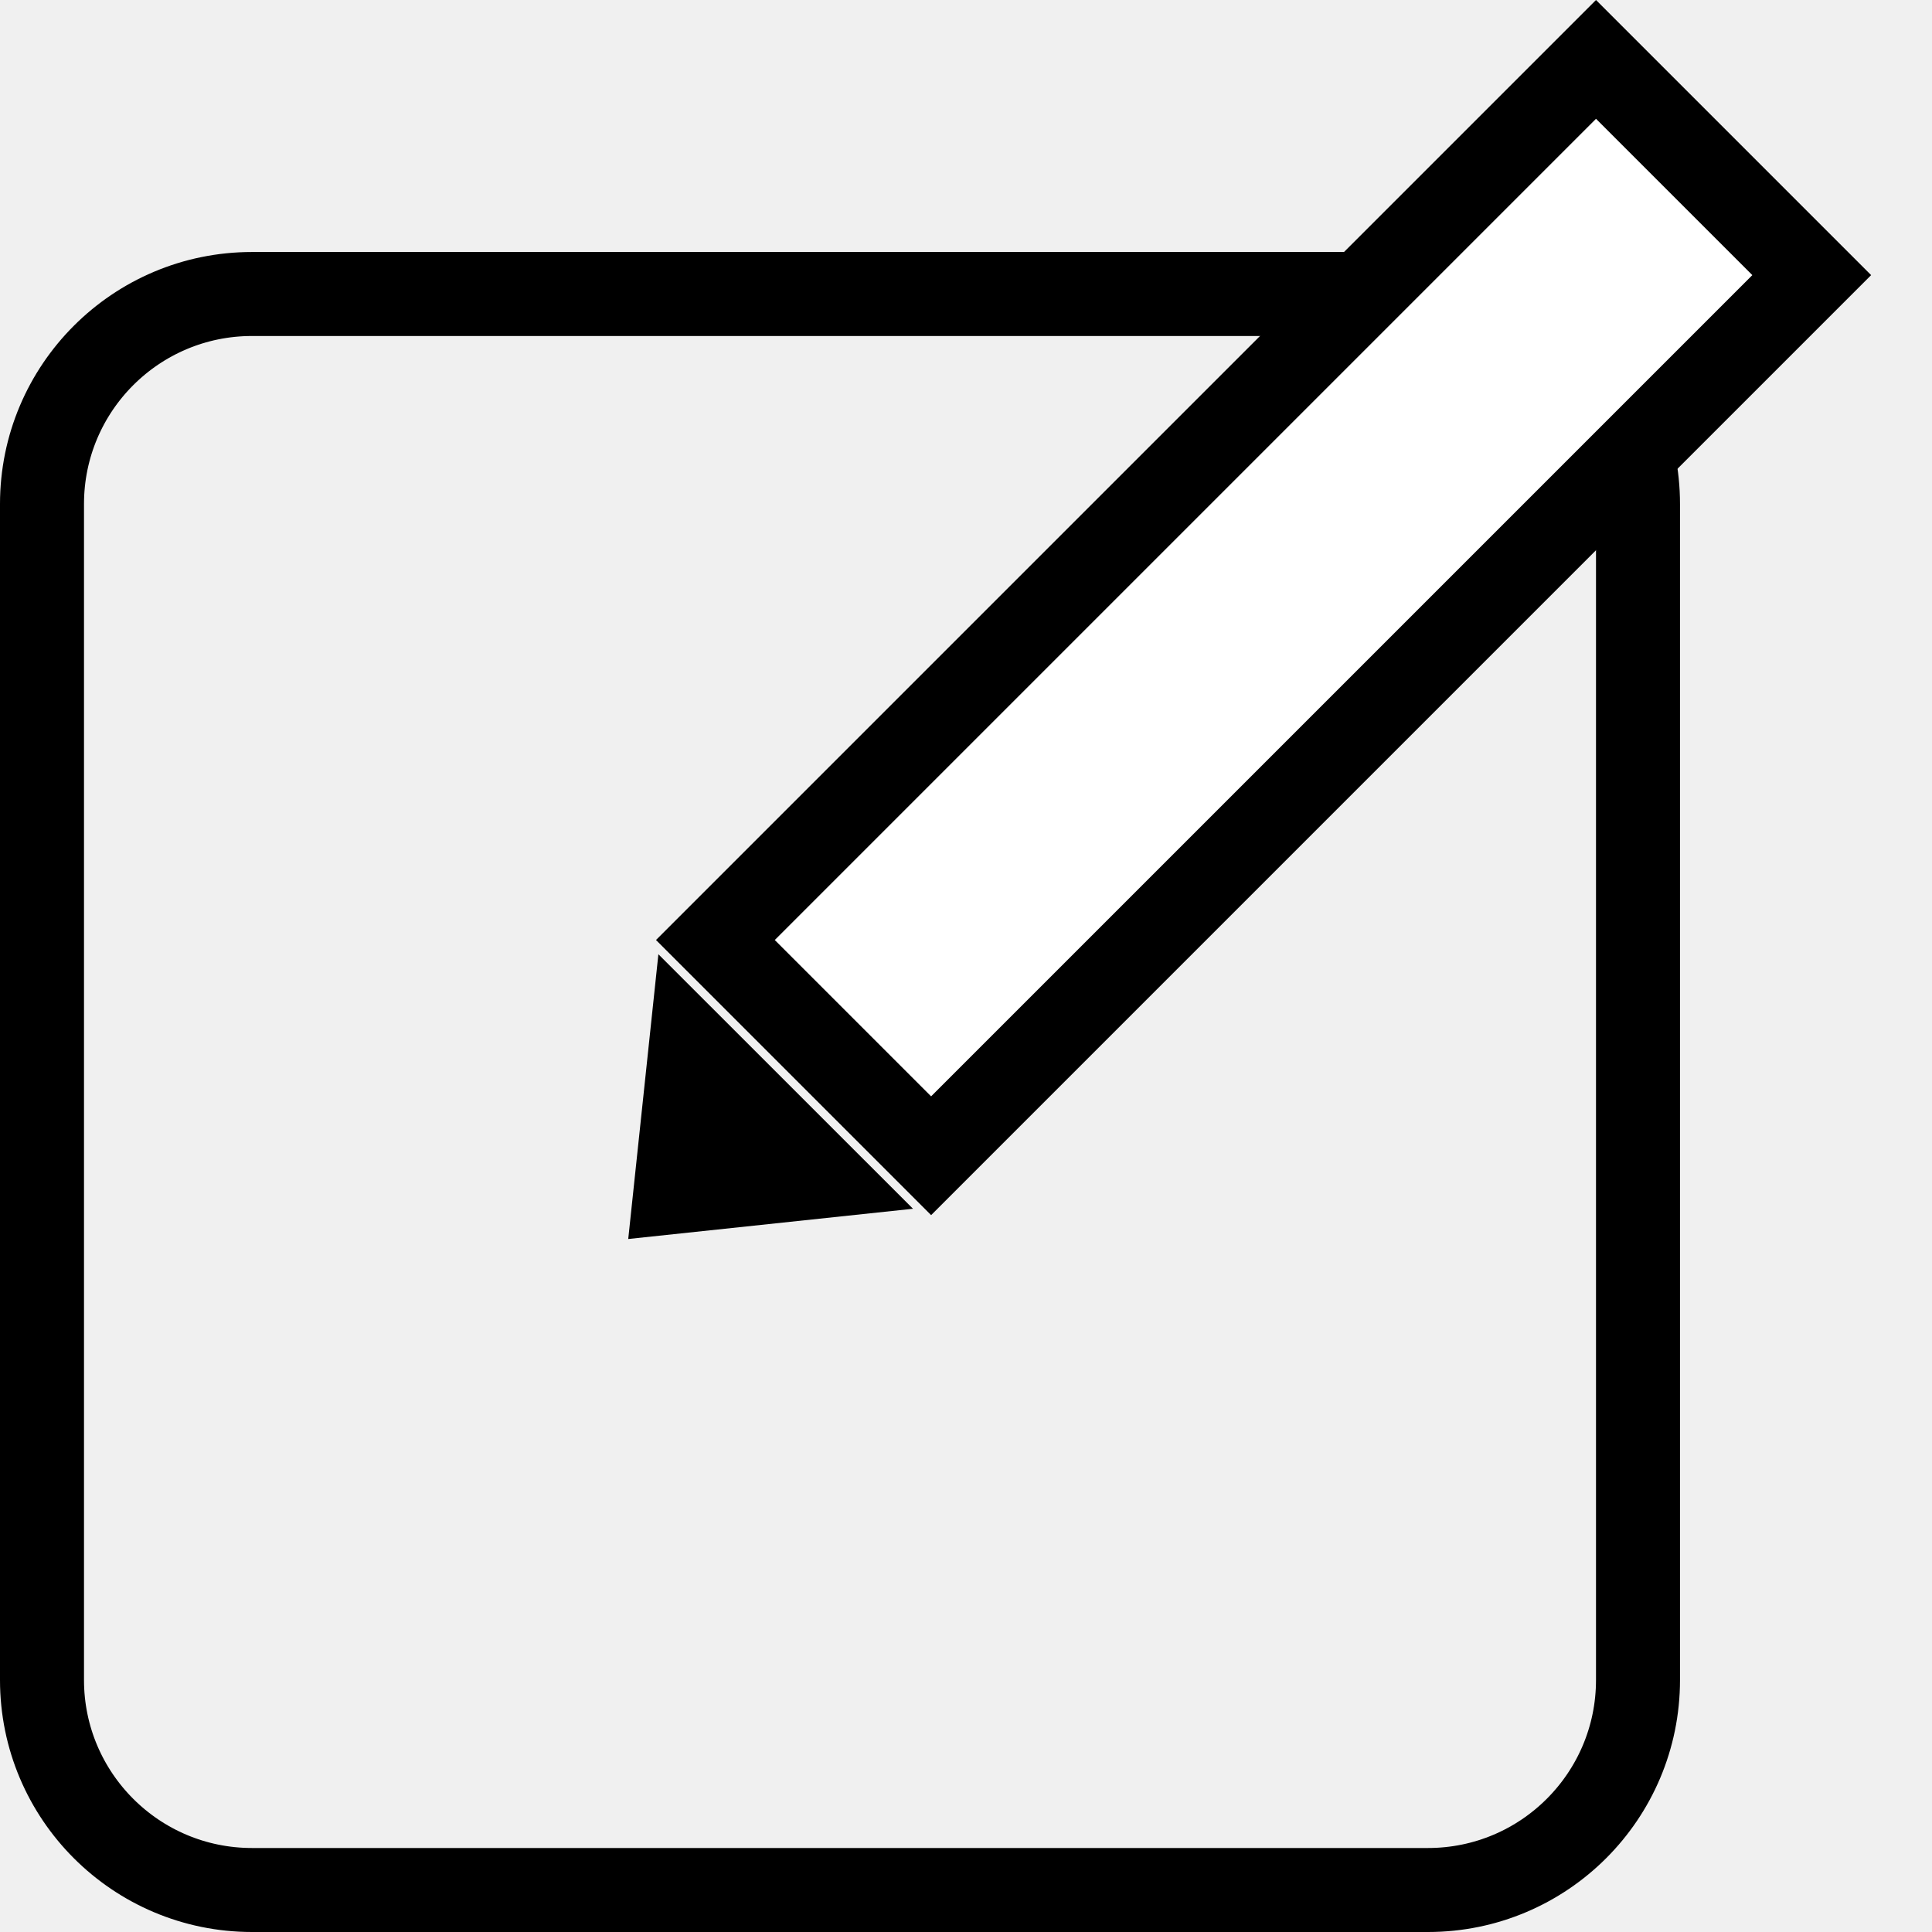
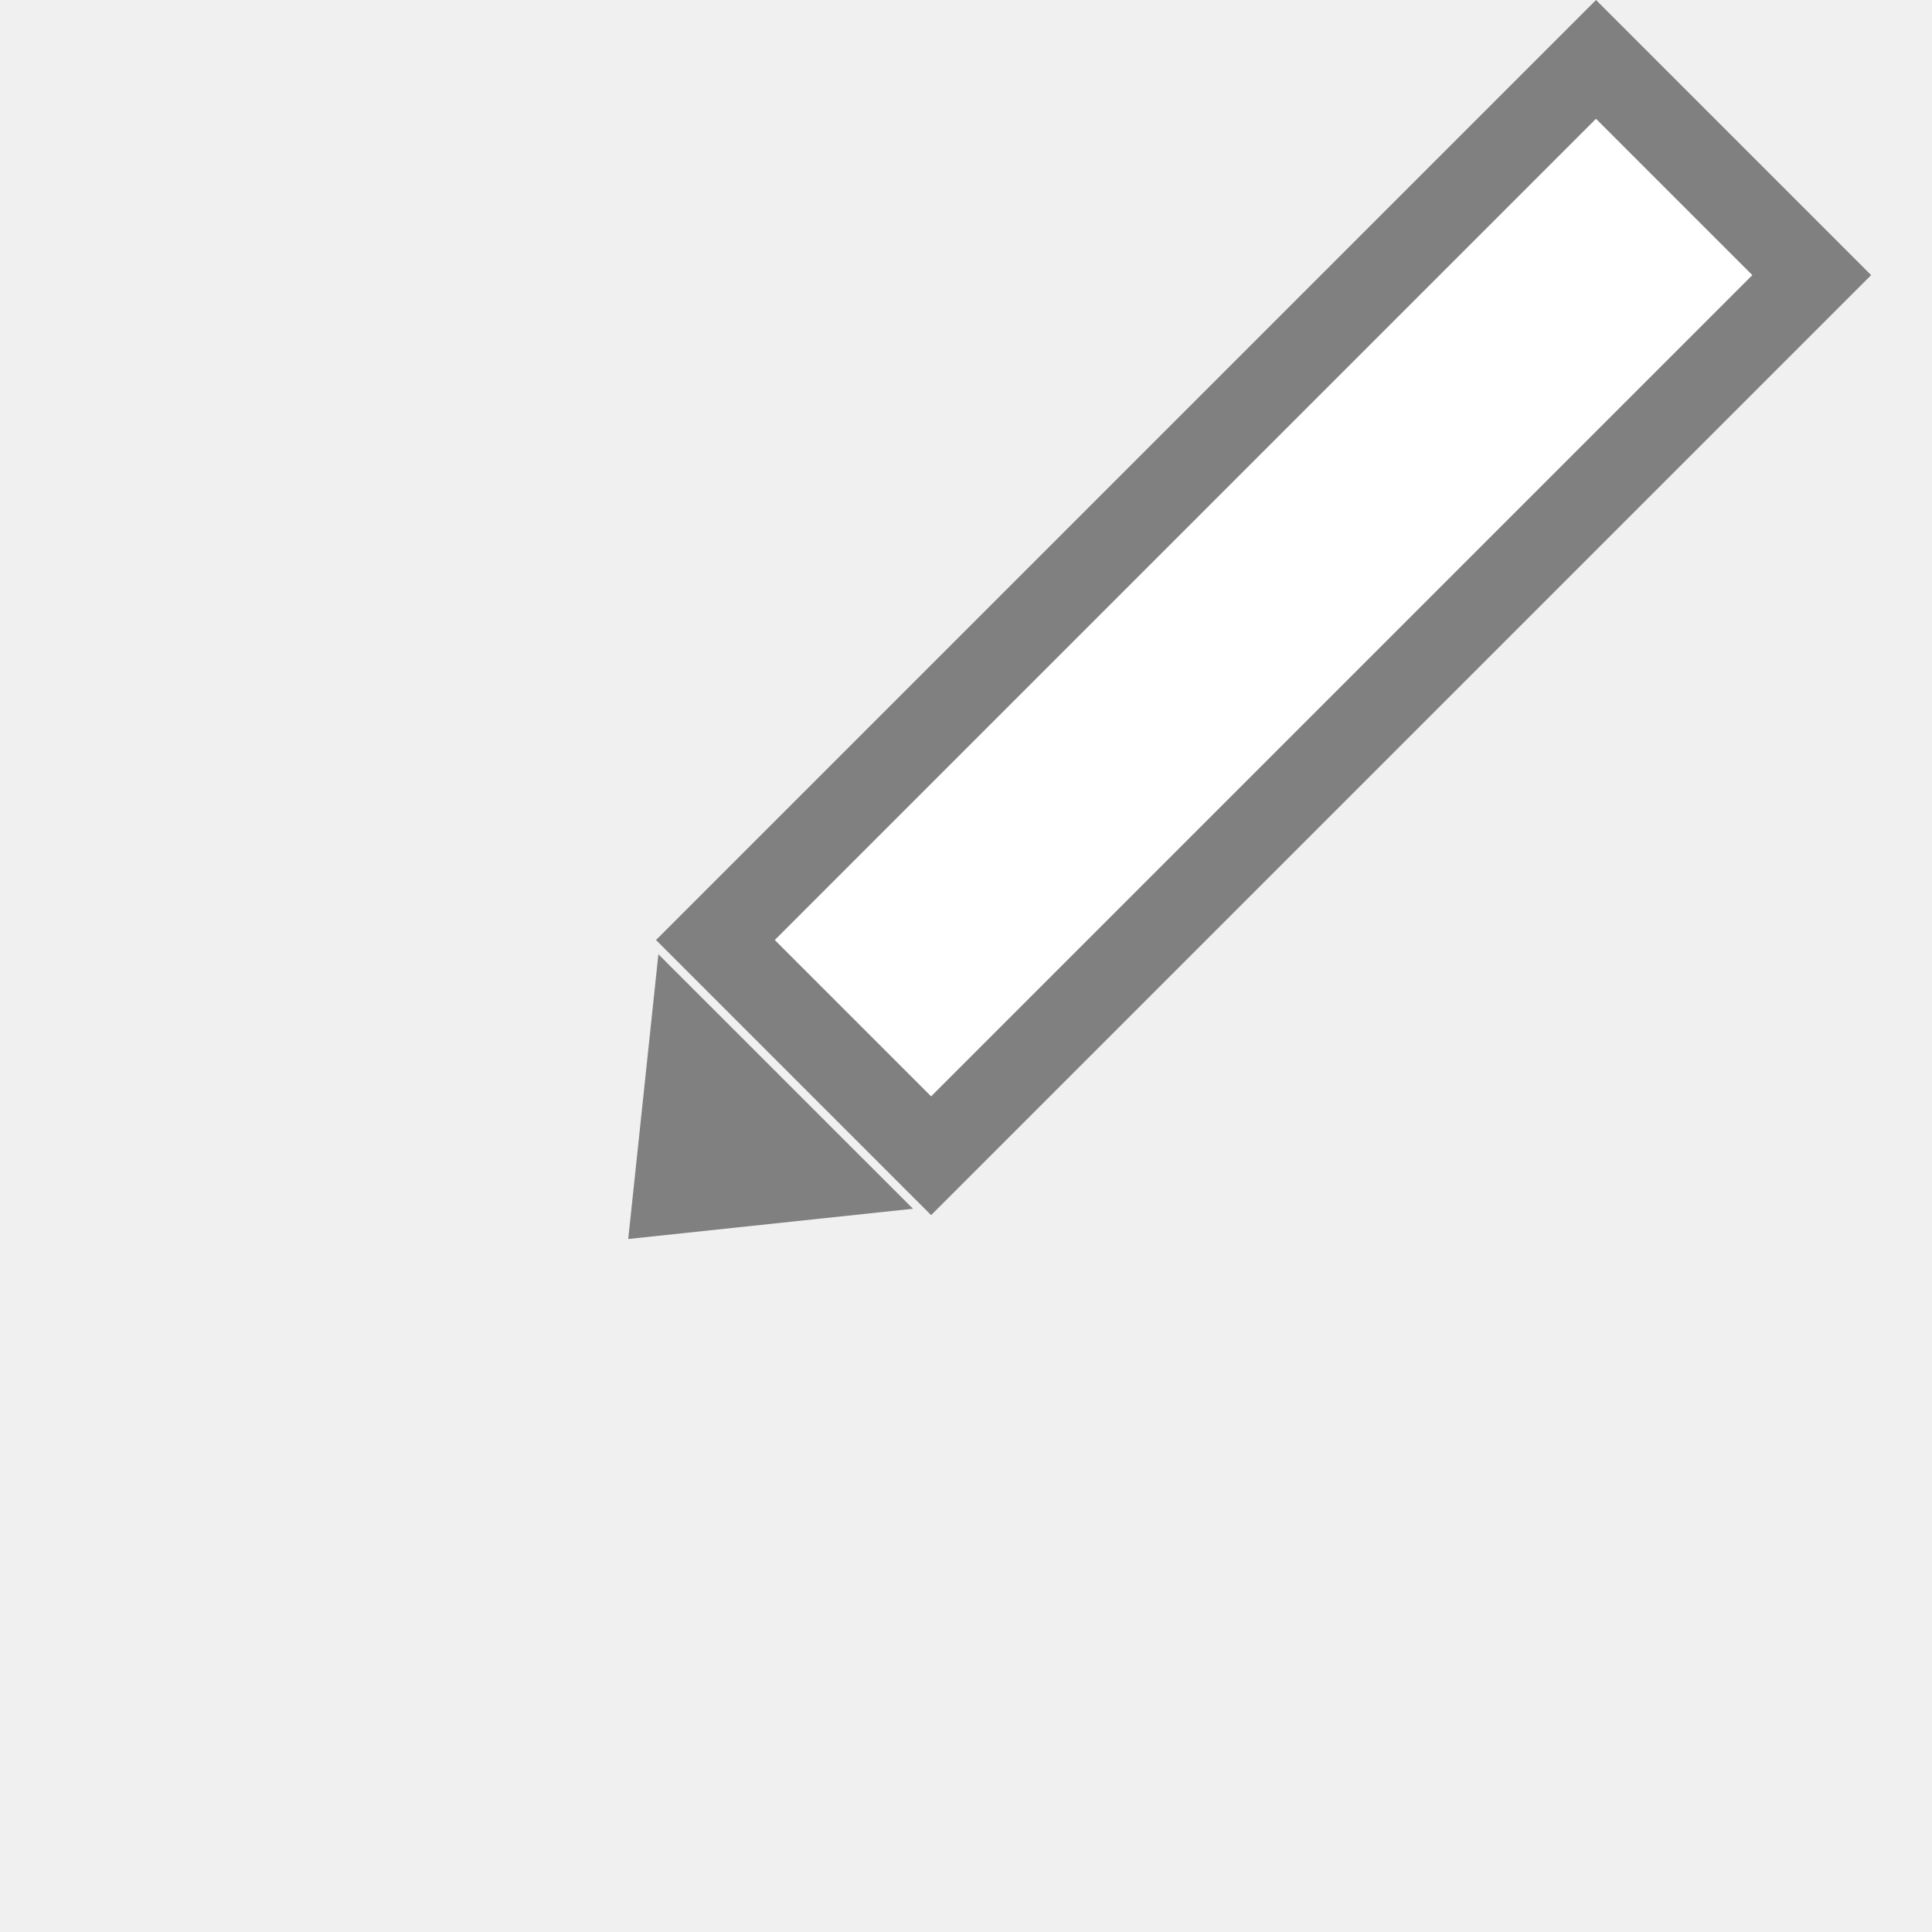
<svg xmlns="http://www.w3.org/2000/svg" width="23" height="23" viewBox="0 0 23 23" fill="none">
-   <rect x="0.5" y="3.5" width="19" height="19" rx="2.5" stroke="black" />
-   <rect x="19" y="0.707" width="3.632" height="14.826" transform="rotate(45 19 0.707107)" fill="white" stroke="black" />
-   <path d="M7.479 14.75L7.838 11.36L10.869 14.39L7.479 14.75Z" fill="black" />
+   <rect x="19" y="0.707" width="3.632" height="14.826" transform="rotate(45 19 0.707107)" fill="white" stroke="gray" />
+   <path d="M7.479 14.75L7.838 11.36L10.869 14.39L7.479 14.75Z" fill="gray" />
</svg>
